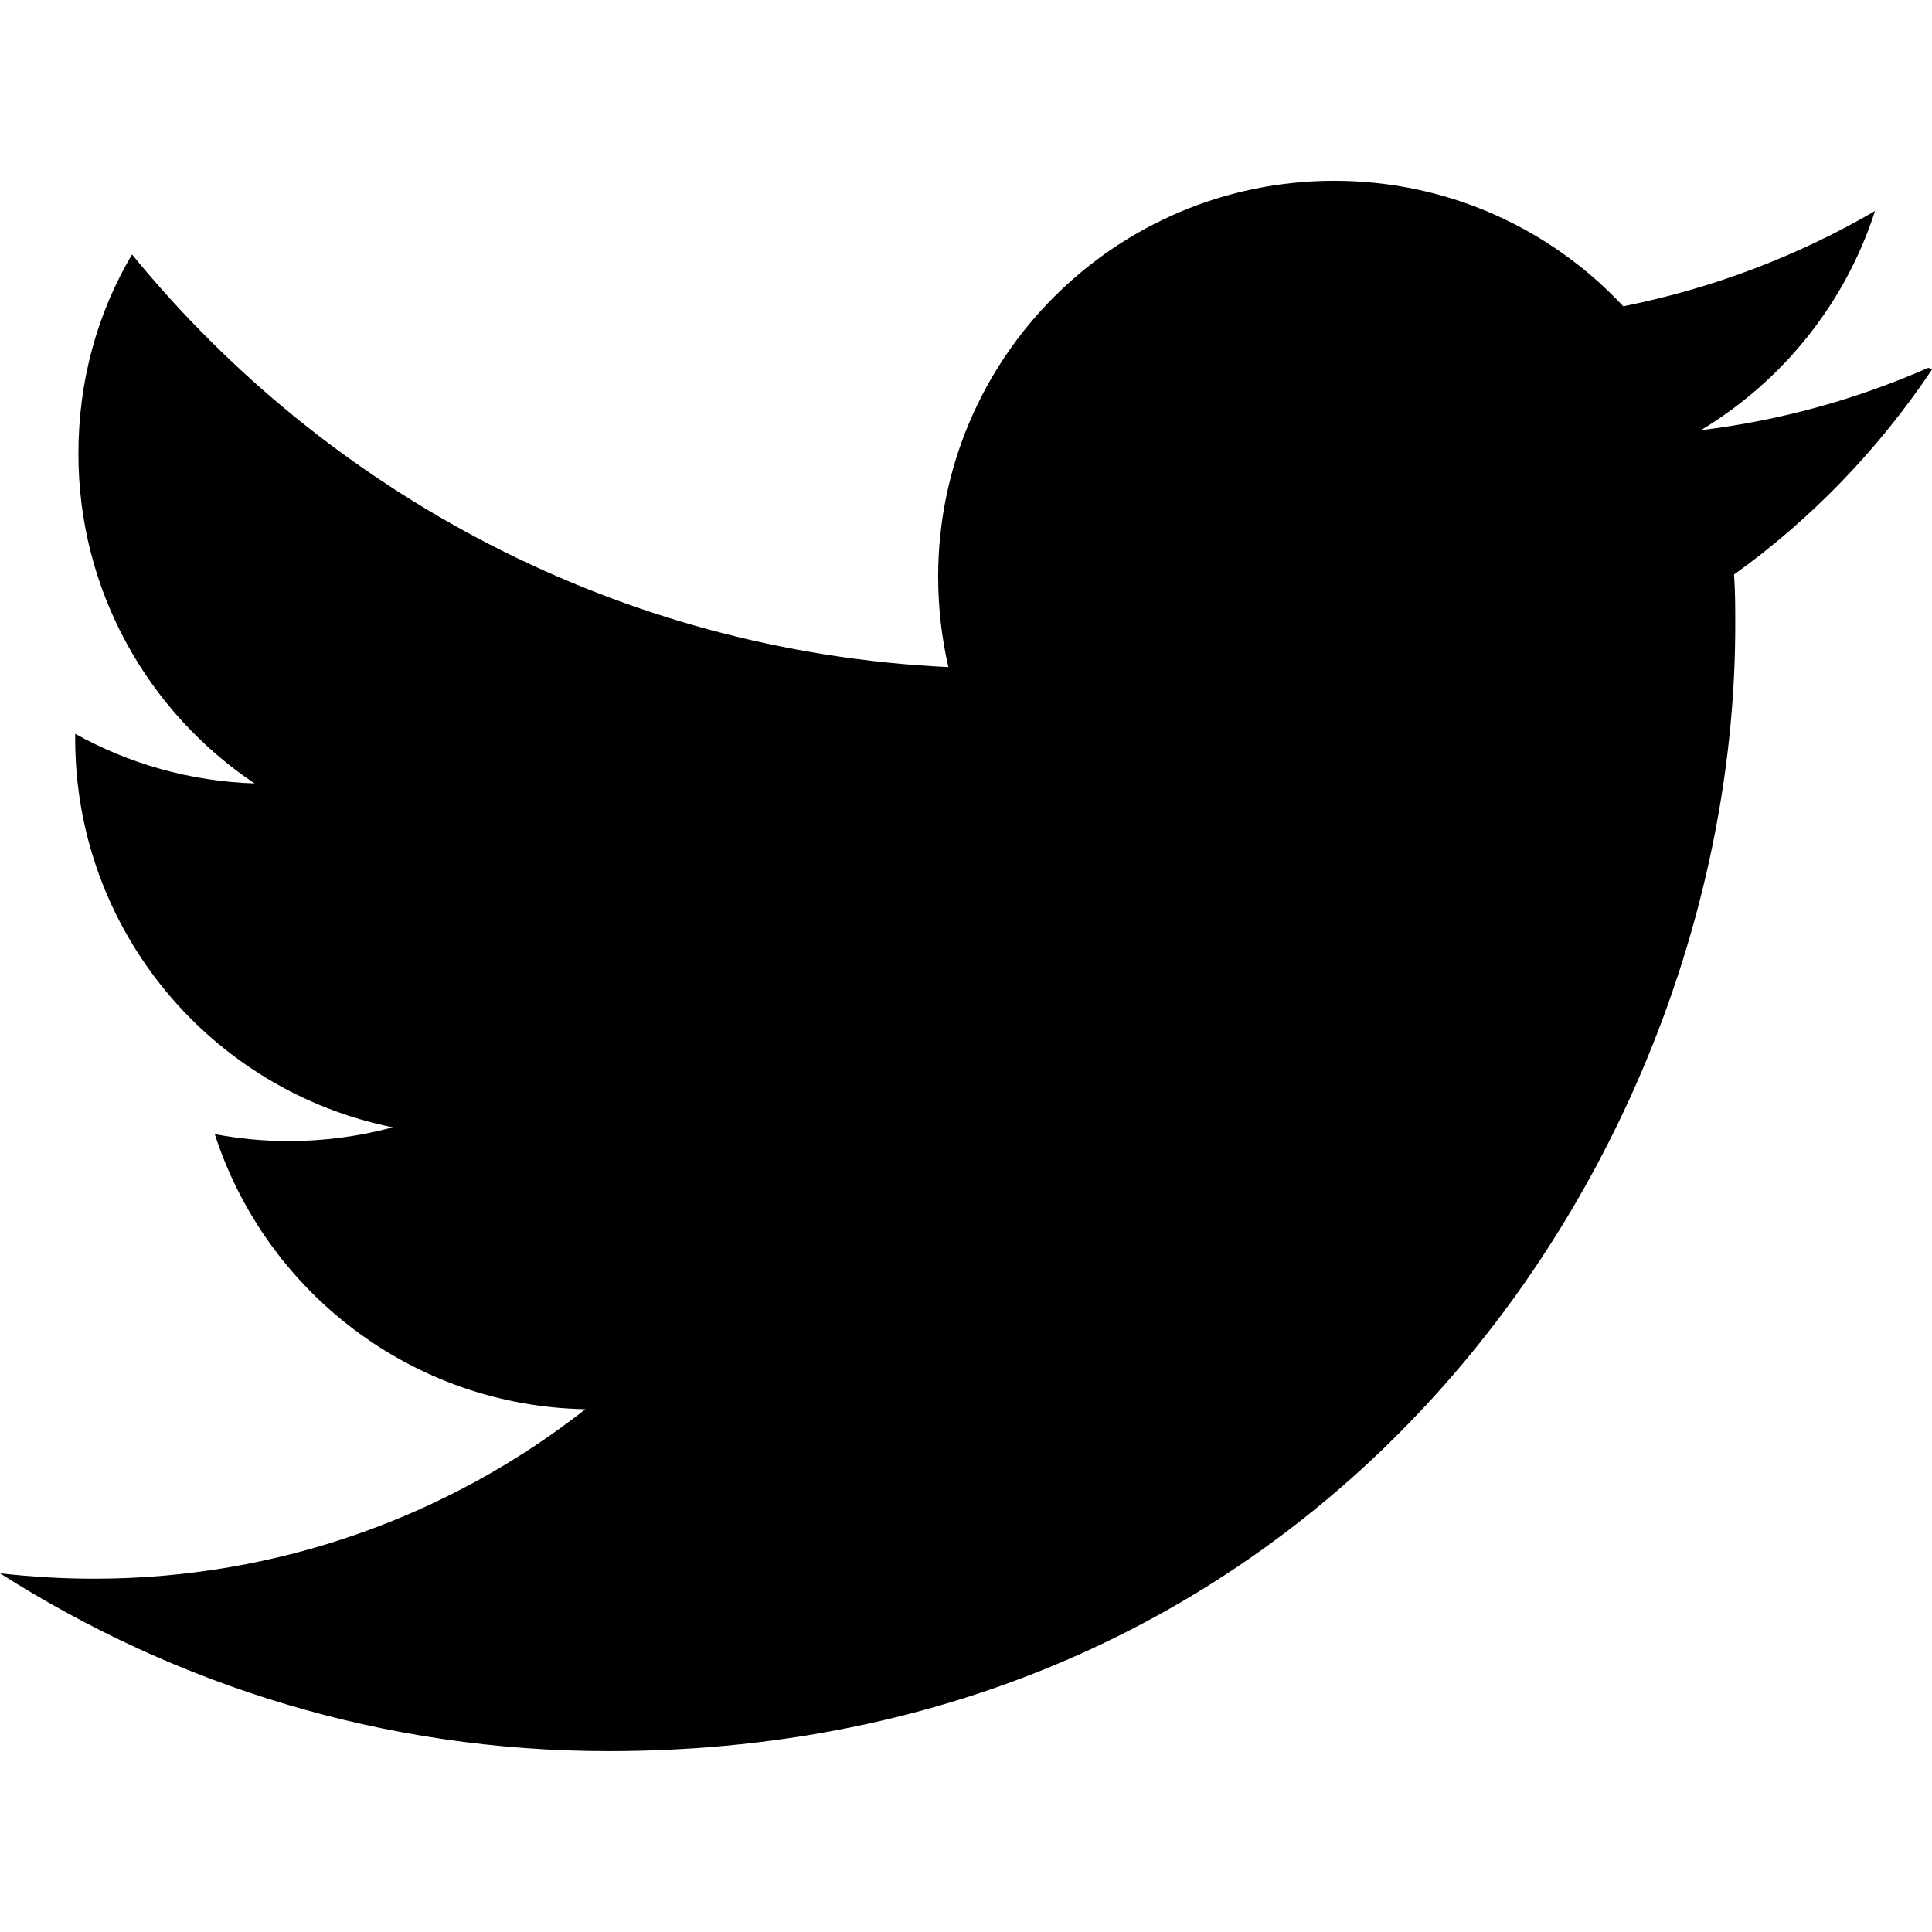
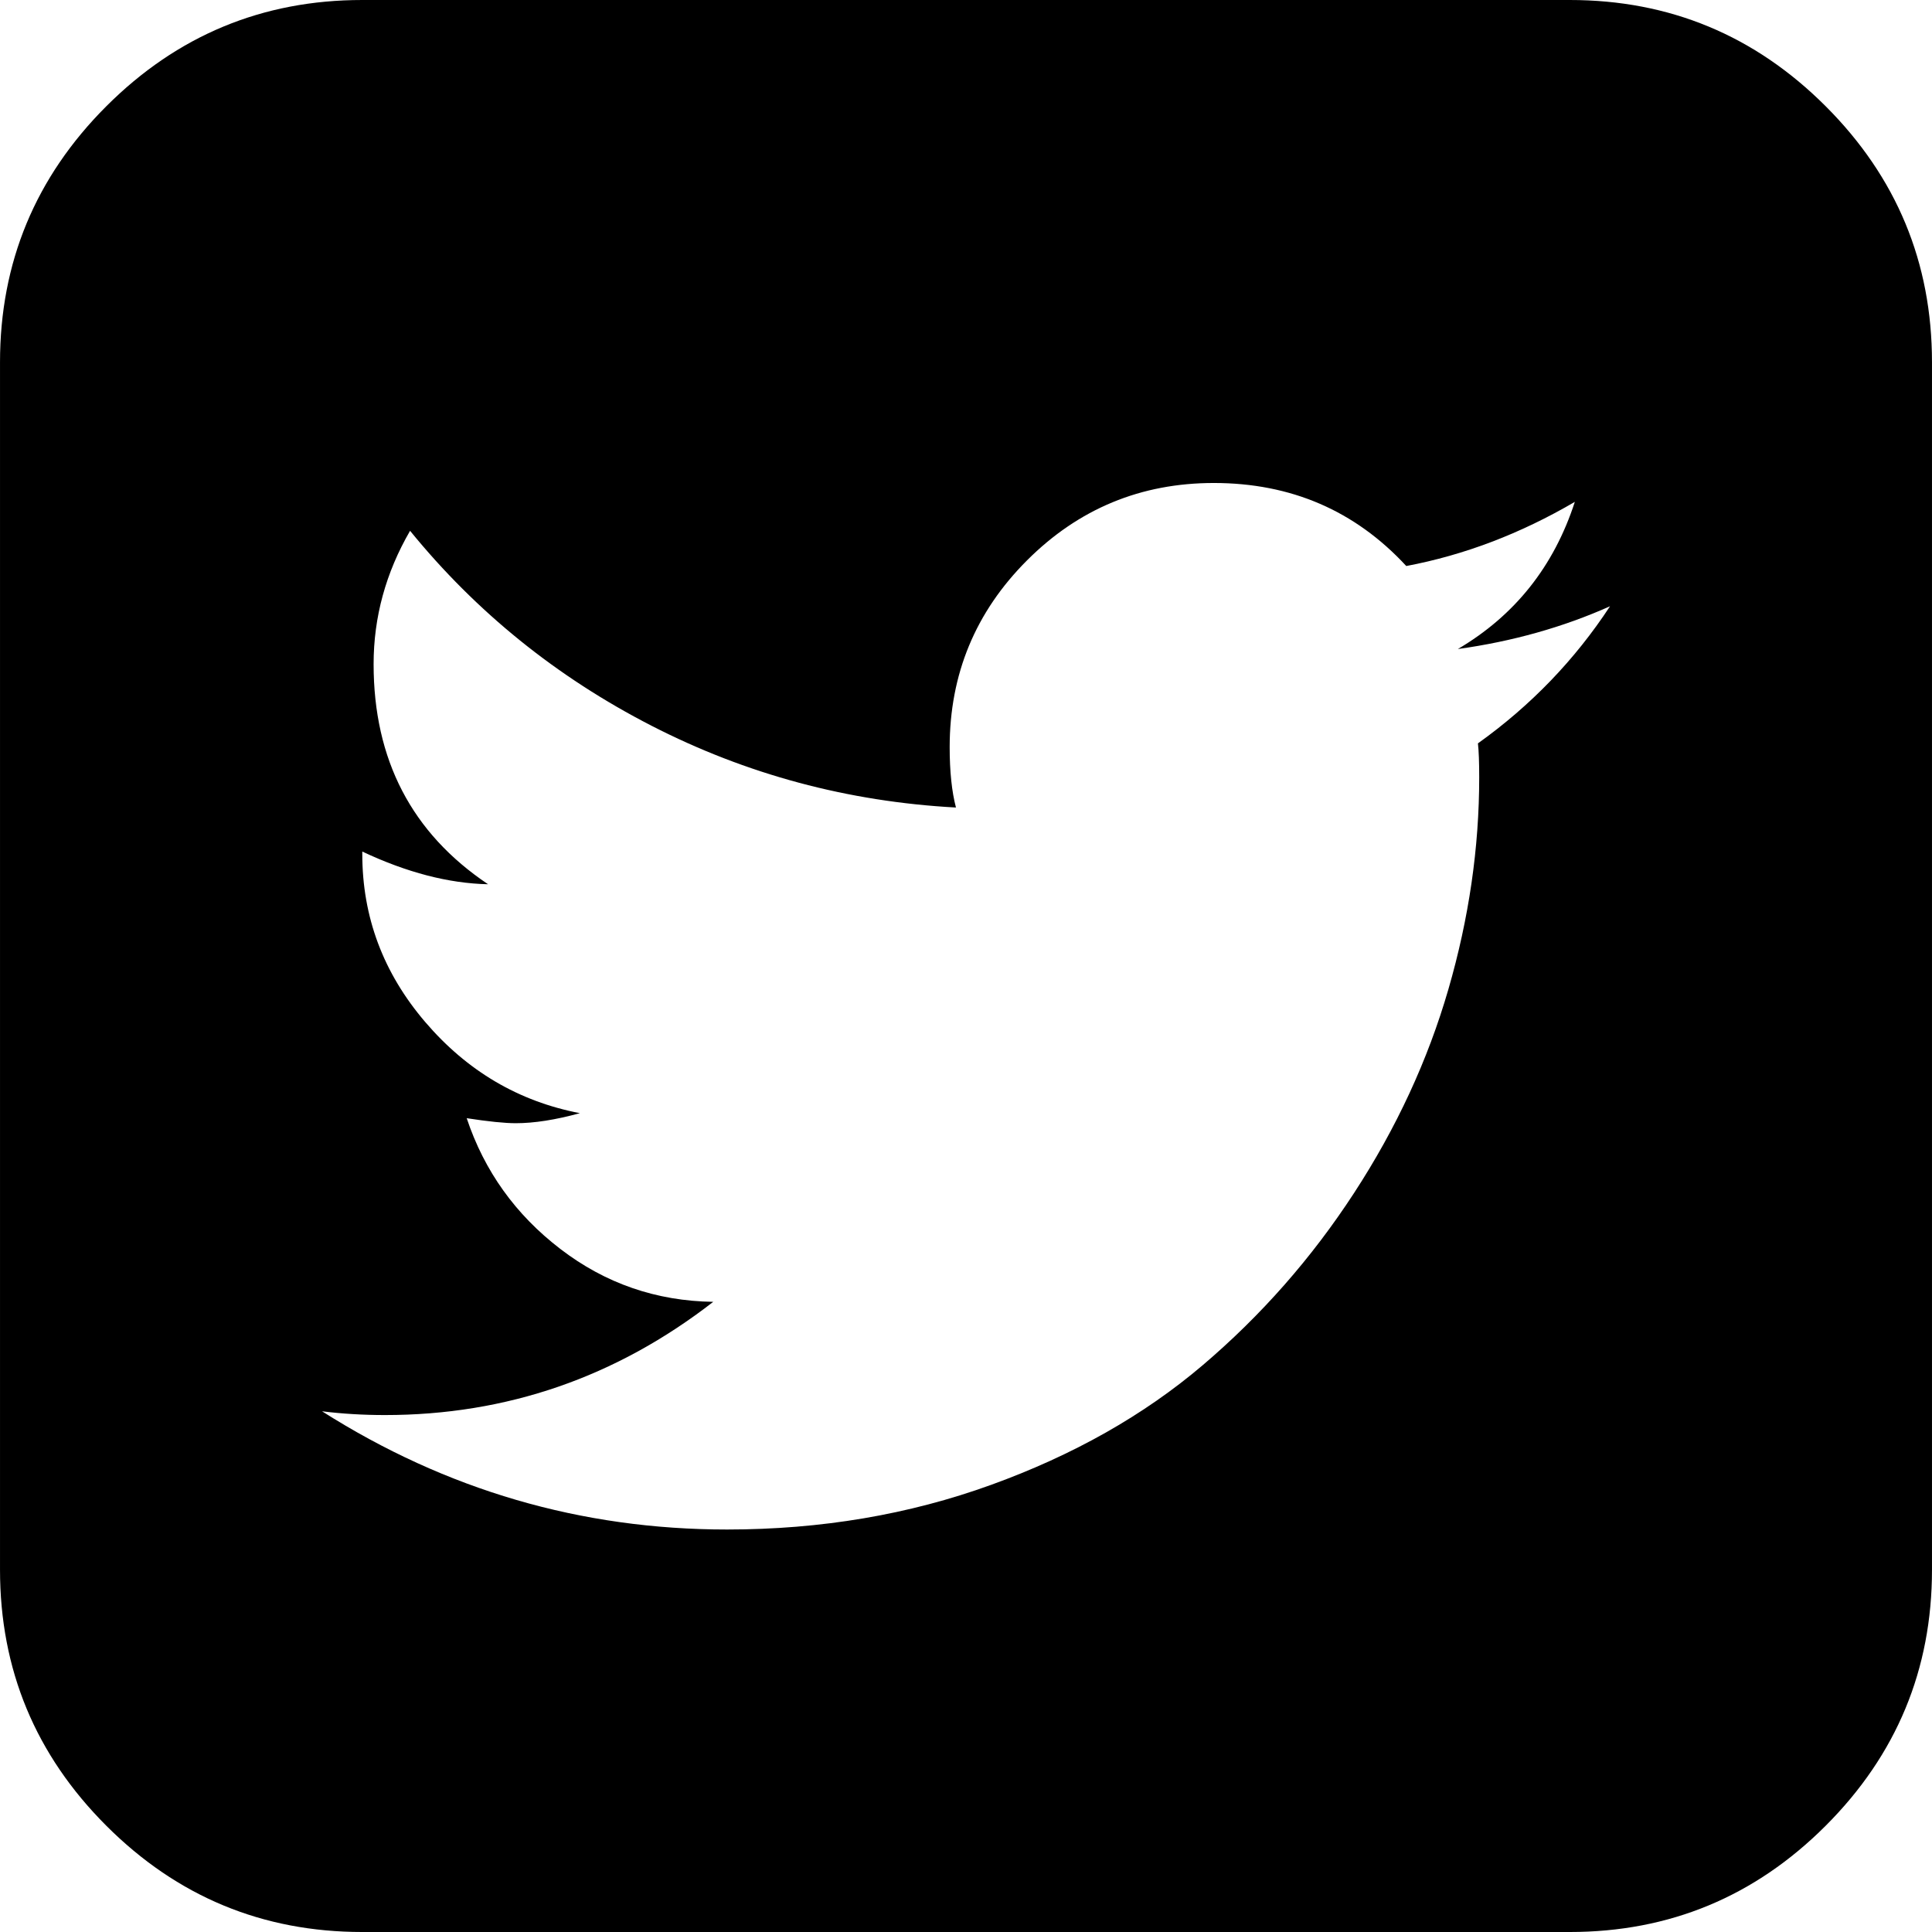
- <svg xmlns="http://www.w3.org/2000/svg" aria-labelledby="simpleicons-twitter-icon" role="img" viewBox="0 0 24 24">
-   <path d="M23.954 4.569c-.885.389-1.83.654-2.825.775 1.014-.611 1.794-1.574 2.163-2.723-.951.555-2.005.959-3.127 1.184-.896-.959-2.173-1.559-3.591-1.559-2.717 0-4.92 2.203-4.92 4.917 0 .39.045.765.127 1.124C7.691 8.094 4.066 6.13 1.64 3.161c-.427.722-.666 1.561-.666 2.475 0 1.71.87 3.213 2.188 4.096-.807-.026-1.566-.248-2.228-.616v.061c0 2.385 1.693 4.374 3.946 4.827-.413.111-.849.171-1.296.171-.314 0-.615-.03-.916-.086.631 1.953 2.445 3.377 4.604 3.417-1.68 1.319-3.809 2.105-6.102 2.105-.39 0-.779-.023-1.17-.067 2.189 1.394 4.768 2.209 7.557 2.209 9.054 0 13.999-7.496 13.999-13.986 0-.209 0-.42-.015-.63.961-.689 1.8-1.56 2.46-2.548l-.047-.02z" />
+ <svg xmlns="http://www.w3.org/2000/svg" version="1.1" id="Capa_1" x="0px" y="0px" width="438.536px" height="438.536px" viewBox="0 0 438.536 438.536" style="enable-background:new 0 0 438.536 438.536;" xml:space="preserve">
+   <g>
+     <path d="M414.41,24.123C398.333,8.042,378.963,0,356.315,0H82.228C59.58,0,40.21,8.042,24.126,24.123   C8.045,40.207,0.003,59.576,0.003,82.225v274.084c0,22.647,8.042,42.018,24.123,58.102c16.084,16.084,35.454,24.126,58.102,24.126   h274.084c22.648,0,42.018-8.042,58.095-24.126c16.084-16.084,24.126-35.454,24.126-58.102V82.225   C438.532,59.576,430.49,40.204,414.41,24.123z M335.471,168.735c0.191,1.713,0.288,4.278,0.288,7.71   c0,15.989-2.334,32.025-6.995,48.104c-4.661,16.087-11.8,31.504-21.416,46.254c-9.606,14.749-21.074,27.791-34.396,39.115   c-13.325,11.32-29.311,20.365-47.968,27.117c-18.648,6.762-38.637,10.143-59.953,10.143c-33.116,0-63.76-8.952-91.931-26.836   c4.568,0.568,9.329,0.855,14.275,0.855c27.6,0,52.439-8.565,74.519-25.7c-12.941-0.185-24.506-4.179-34.688-11.991   c-10.185-7.803-17.273-17.699-21.271-29.691c4.947,0.76,8.658,1.137,11.132,1.137c4.187,0,9.042-0.76,14.56-2.279   c-13.894-2.669-25.598-9.562-35.115-20.697c-9.519-11.136-14.277-23.84-14.277-38.114v-0.571   c10.085,4.755,19.602,7.229,28.549,7.422c-17.321-11.613-25.981-28.265-25.981-49.963c0-10.66,2.758-20.747,8.278-30.264   c15.035,18.464,33.311,33.213,54.816,44.252c21.507,11.038,44.54,17.227,69.092,18.558c-0.95-3.616-1.427-8.186-1.427-13.704   c0-16.562,5.853-30.692,17.56-42.399c11.703-11.706,25.837-17.561,42.394-17.561c17.515,0,32.079,6.283,43.688,18.846   c13.134-2.474,25.892-7.33,38.26-14.56c-4.757,14.652-13.613,25.788-26.55,33.402c12.368-1.716,23.88-4.95,34.537-9.708   C357.458,149.793,347.462,160.166,335.471,168.735z" />
+   </g>
+   <g>
+ </g>
+   <g>
+ </g>
+   <g>
+ </g>
+   <g>
+ </g>
+   <g>
+ </g>
+   <g>
+ </g>
+   <g>
+ </g>
+   <g>
+ </g>
+   <g>
+ </g>
+   <g>
+ </g>
+   <g>
+ </g>
+   <g>
+ </g>
+   <g>
+ </g>
+   <g>
+ </g>
+   <g>
+ </g>
</svg>
